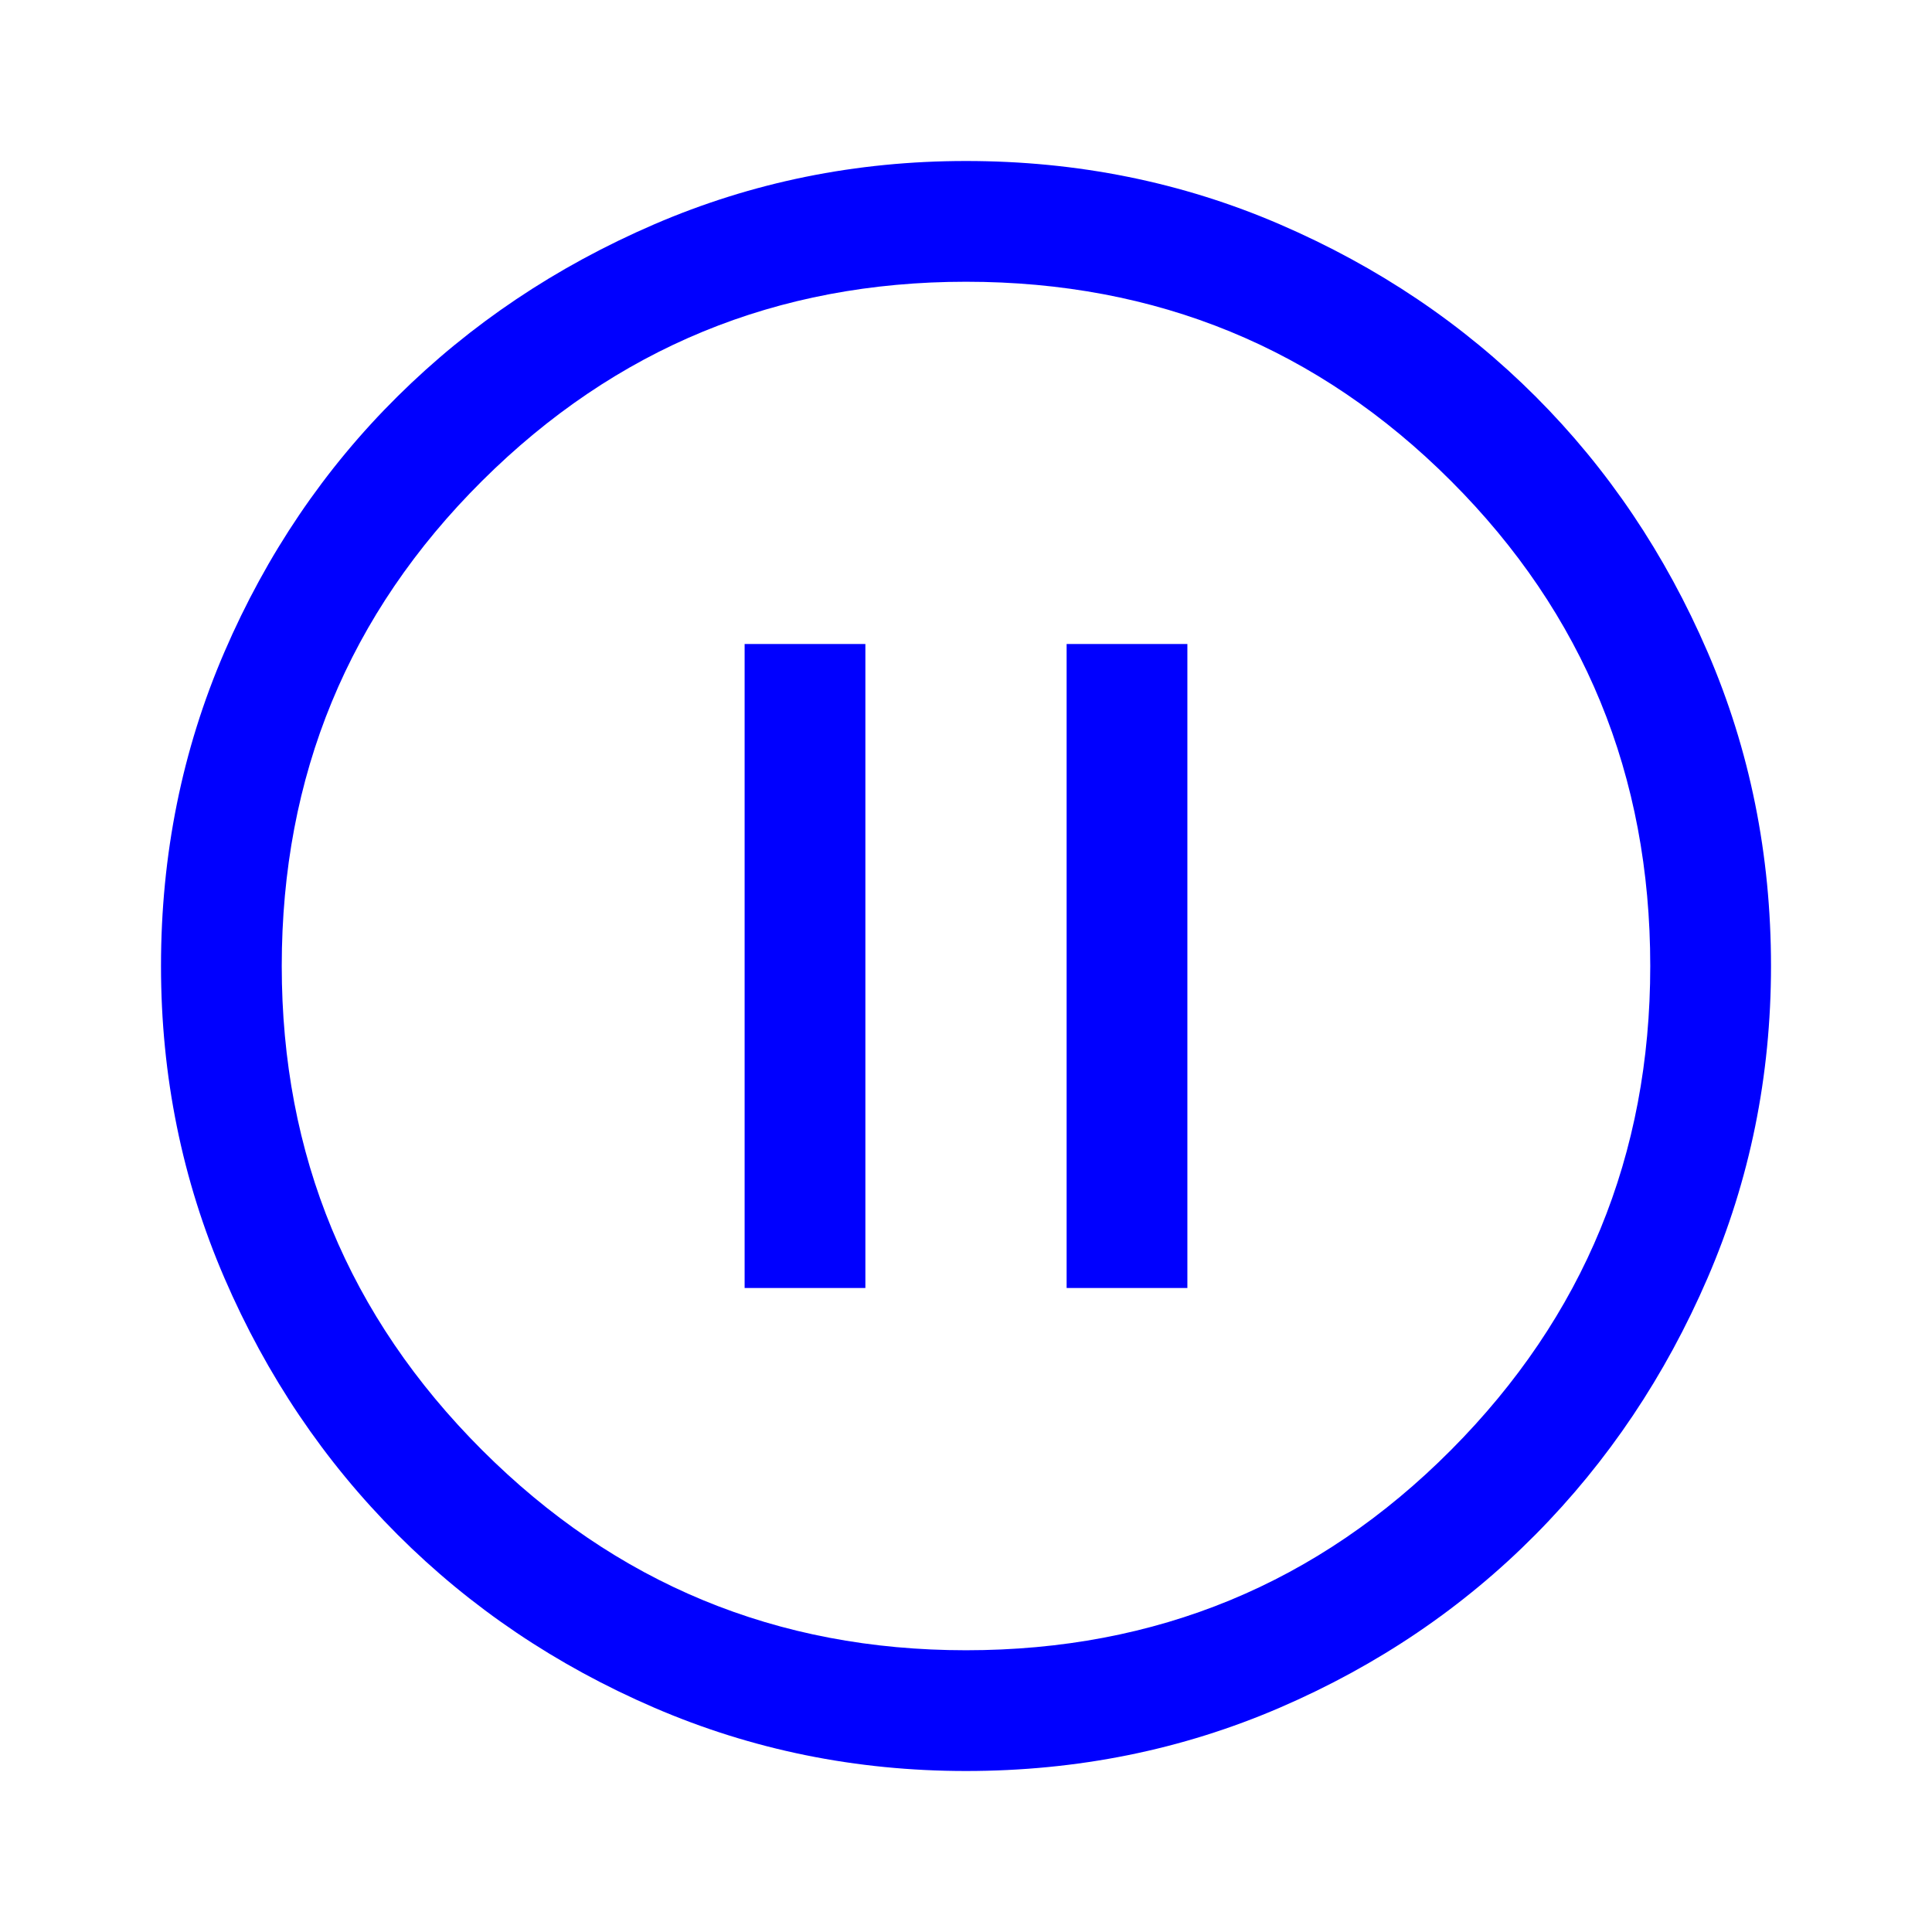
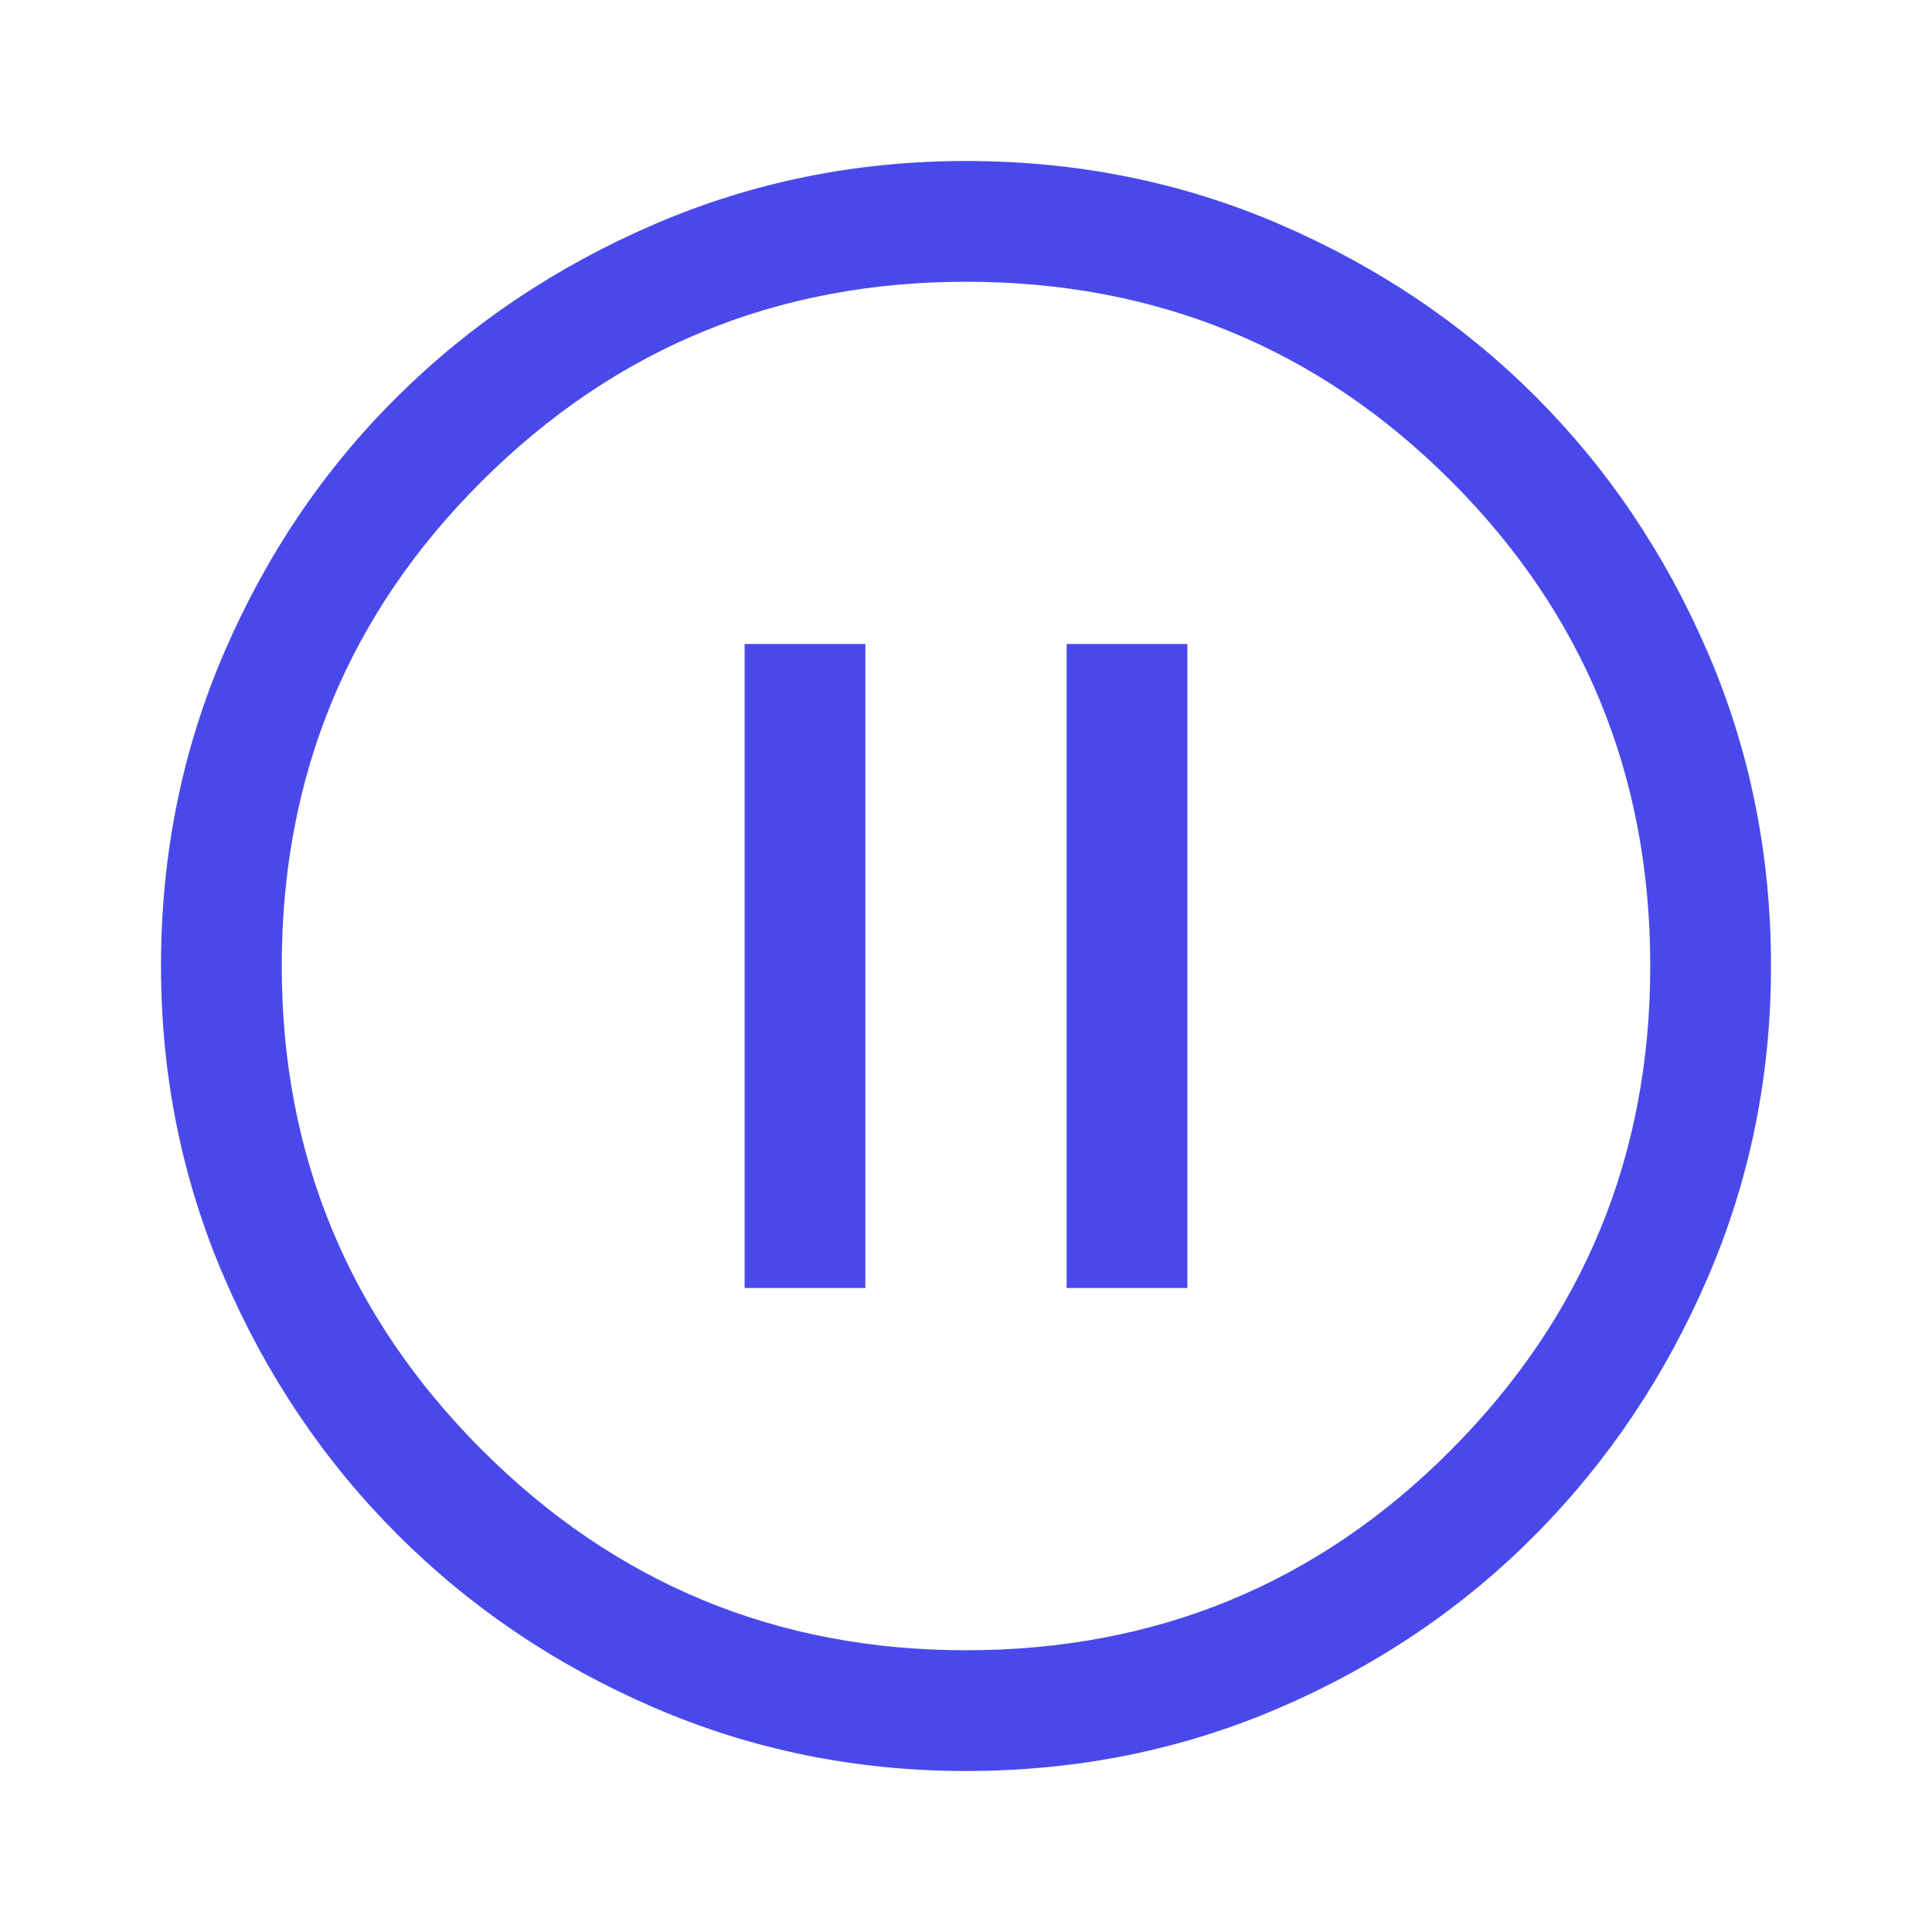
- <svg xmlns="http://www.w3.org/2000/svg" height="48px" viewBox="0 -960 960 960" width="48px" fill="#0000ff">
+ <svg xmlns="http://www.w3.org/2000/svg" height="48px" viewBox="0 -960 960 960" width="48px" fill="#4949eb">
  <path d="M370-320h60v-320h-60v320Zm160 0h60v-320h-60v320ZM480-80q-82 0-155-31.5t-127.5-86Q143-252 111.5-325T80-480q0-83 31.5-156t86-127Q252-817 325-848.5T480-880q83 0 156 31.5T763-763q54 54 85.5 127T880-480q0 82-31.5 155T763-197.5q-54 54.5-127 86T480-80Zm0-60q142 0 241-99.5T820-480q0-142-99-241t-241-99q-141 0-240.5 99T140-480q0 141 99.5 240.5T480-140Zm0-340Z" />
</svg>
